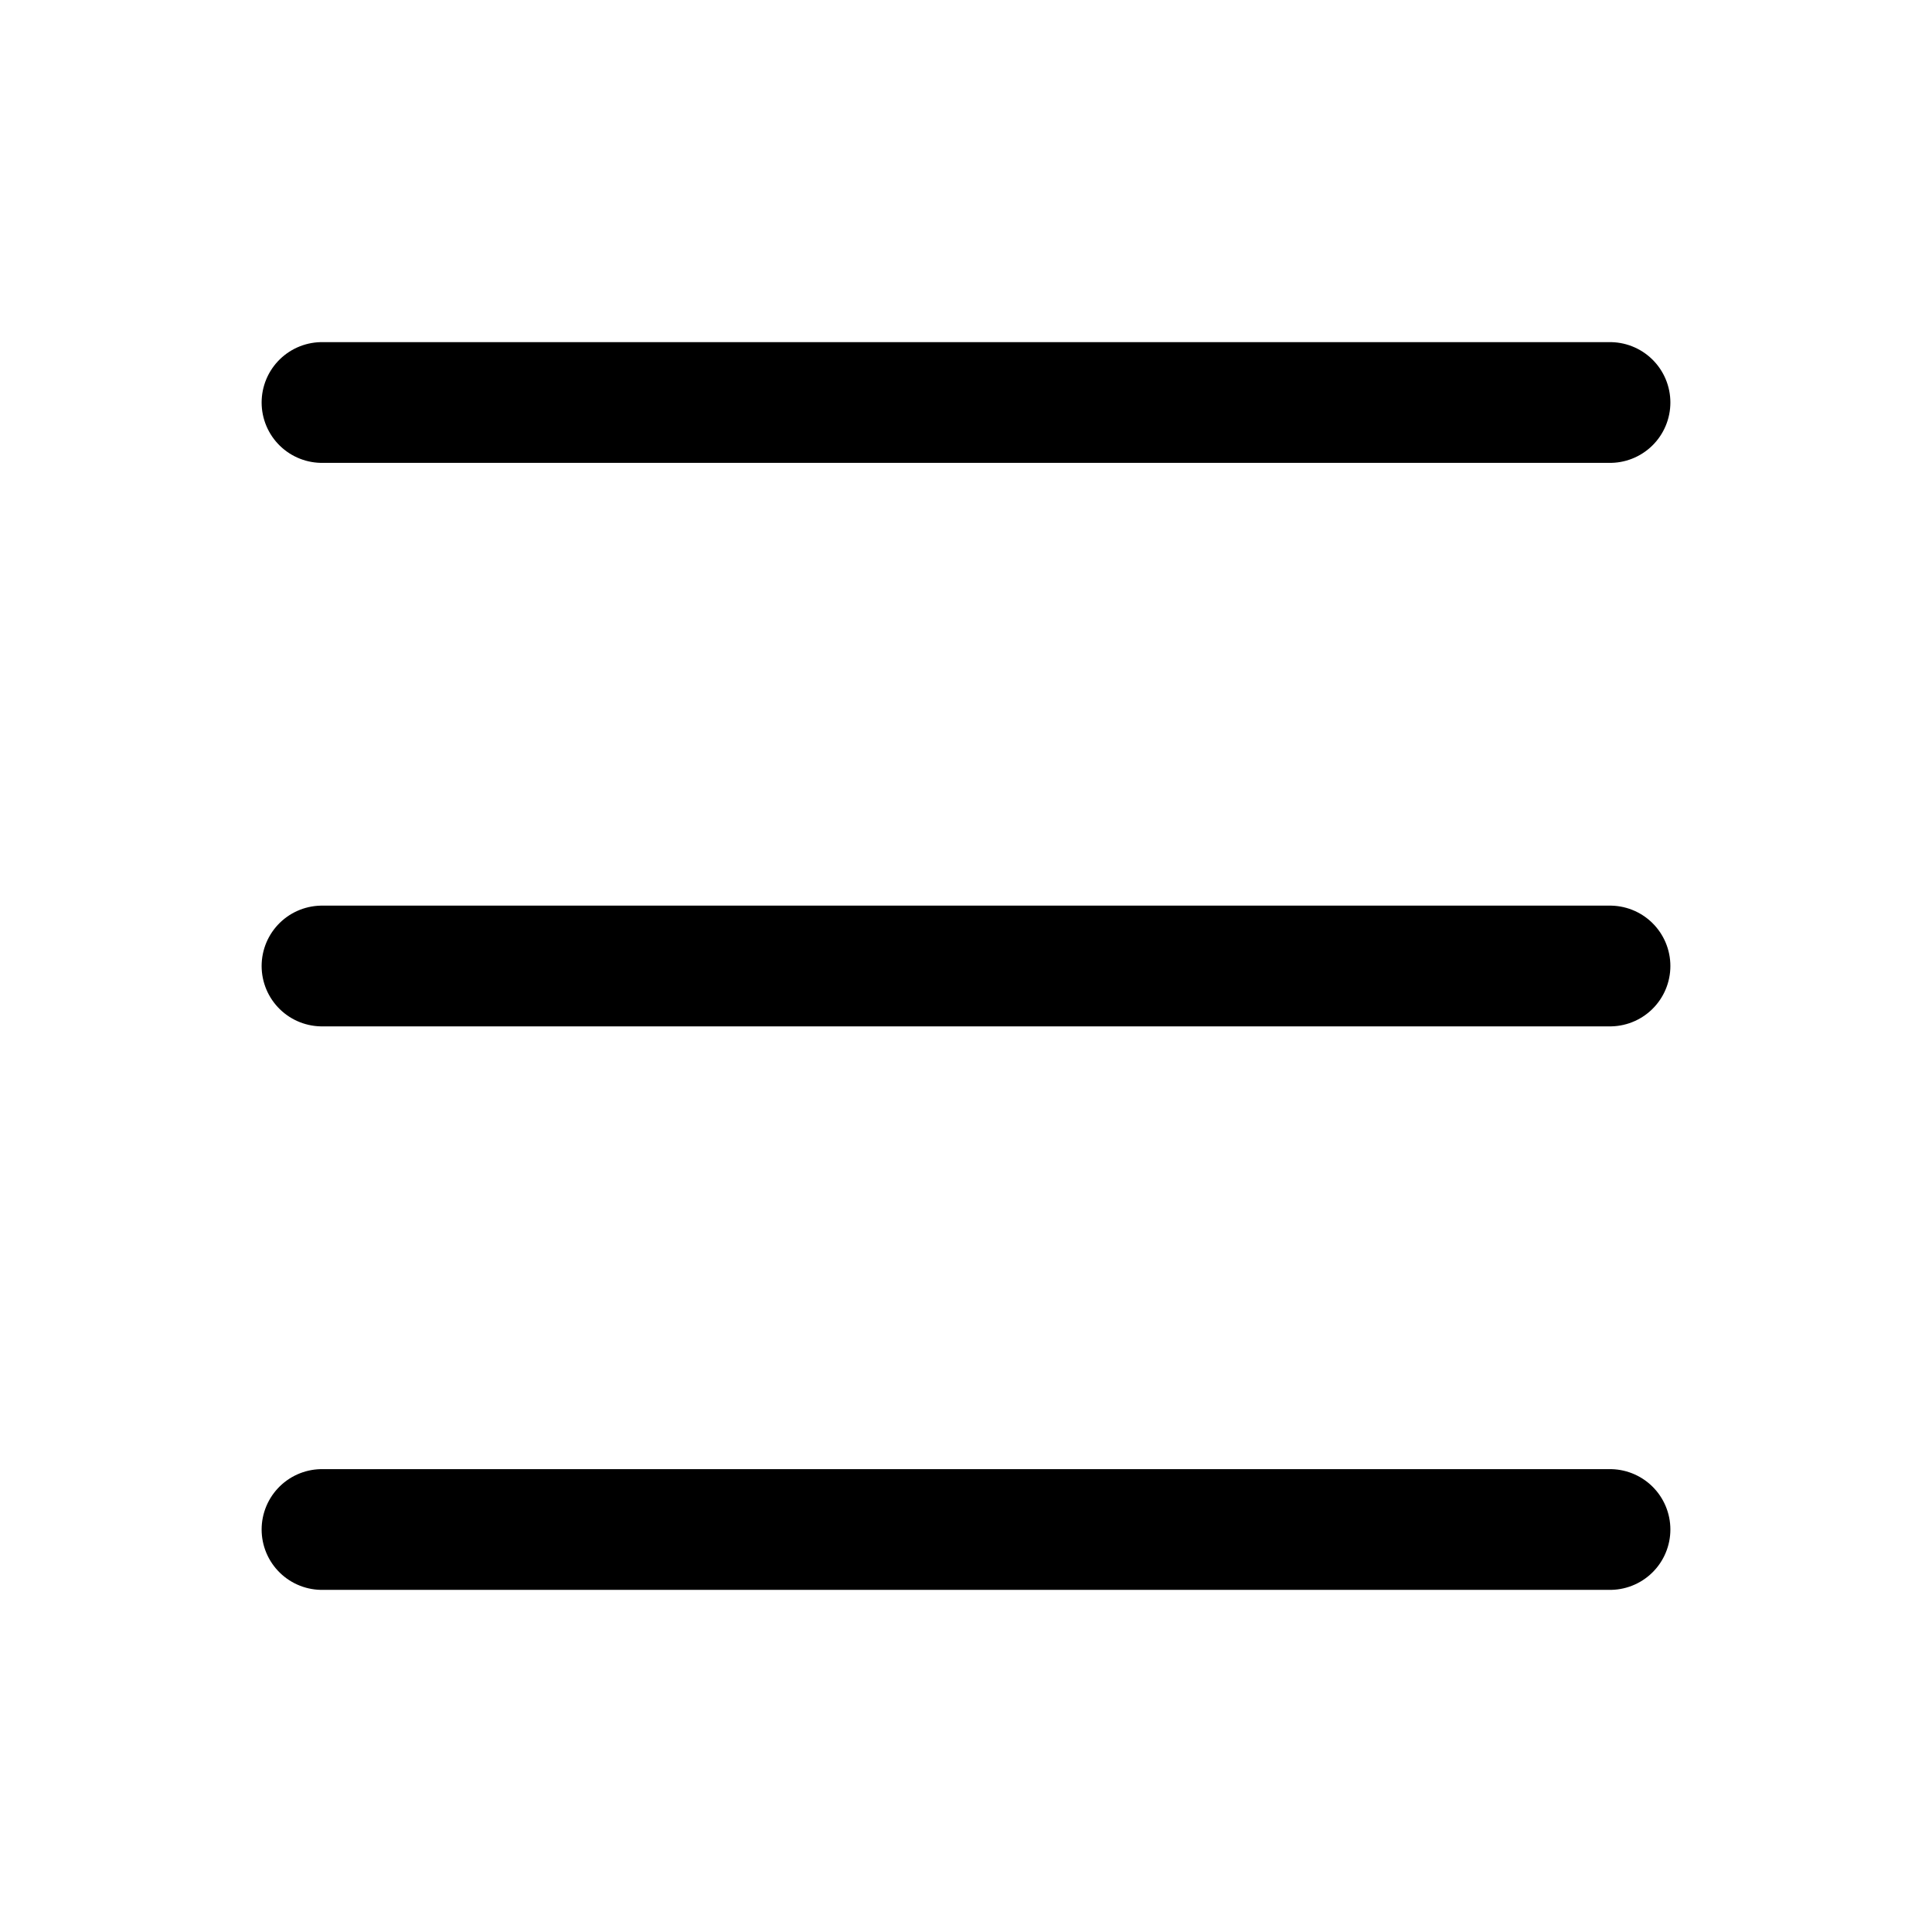
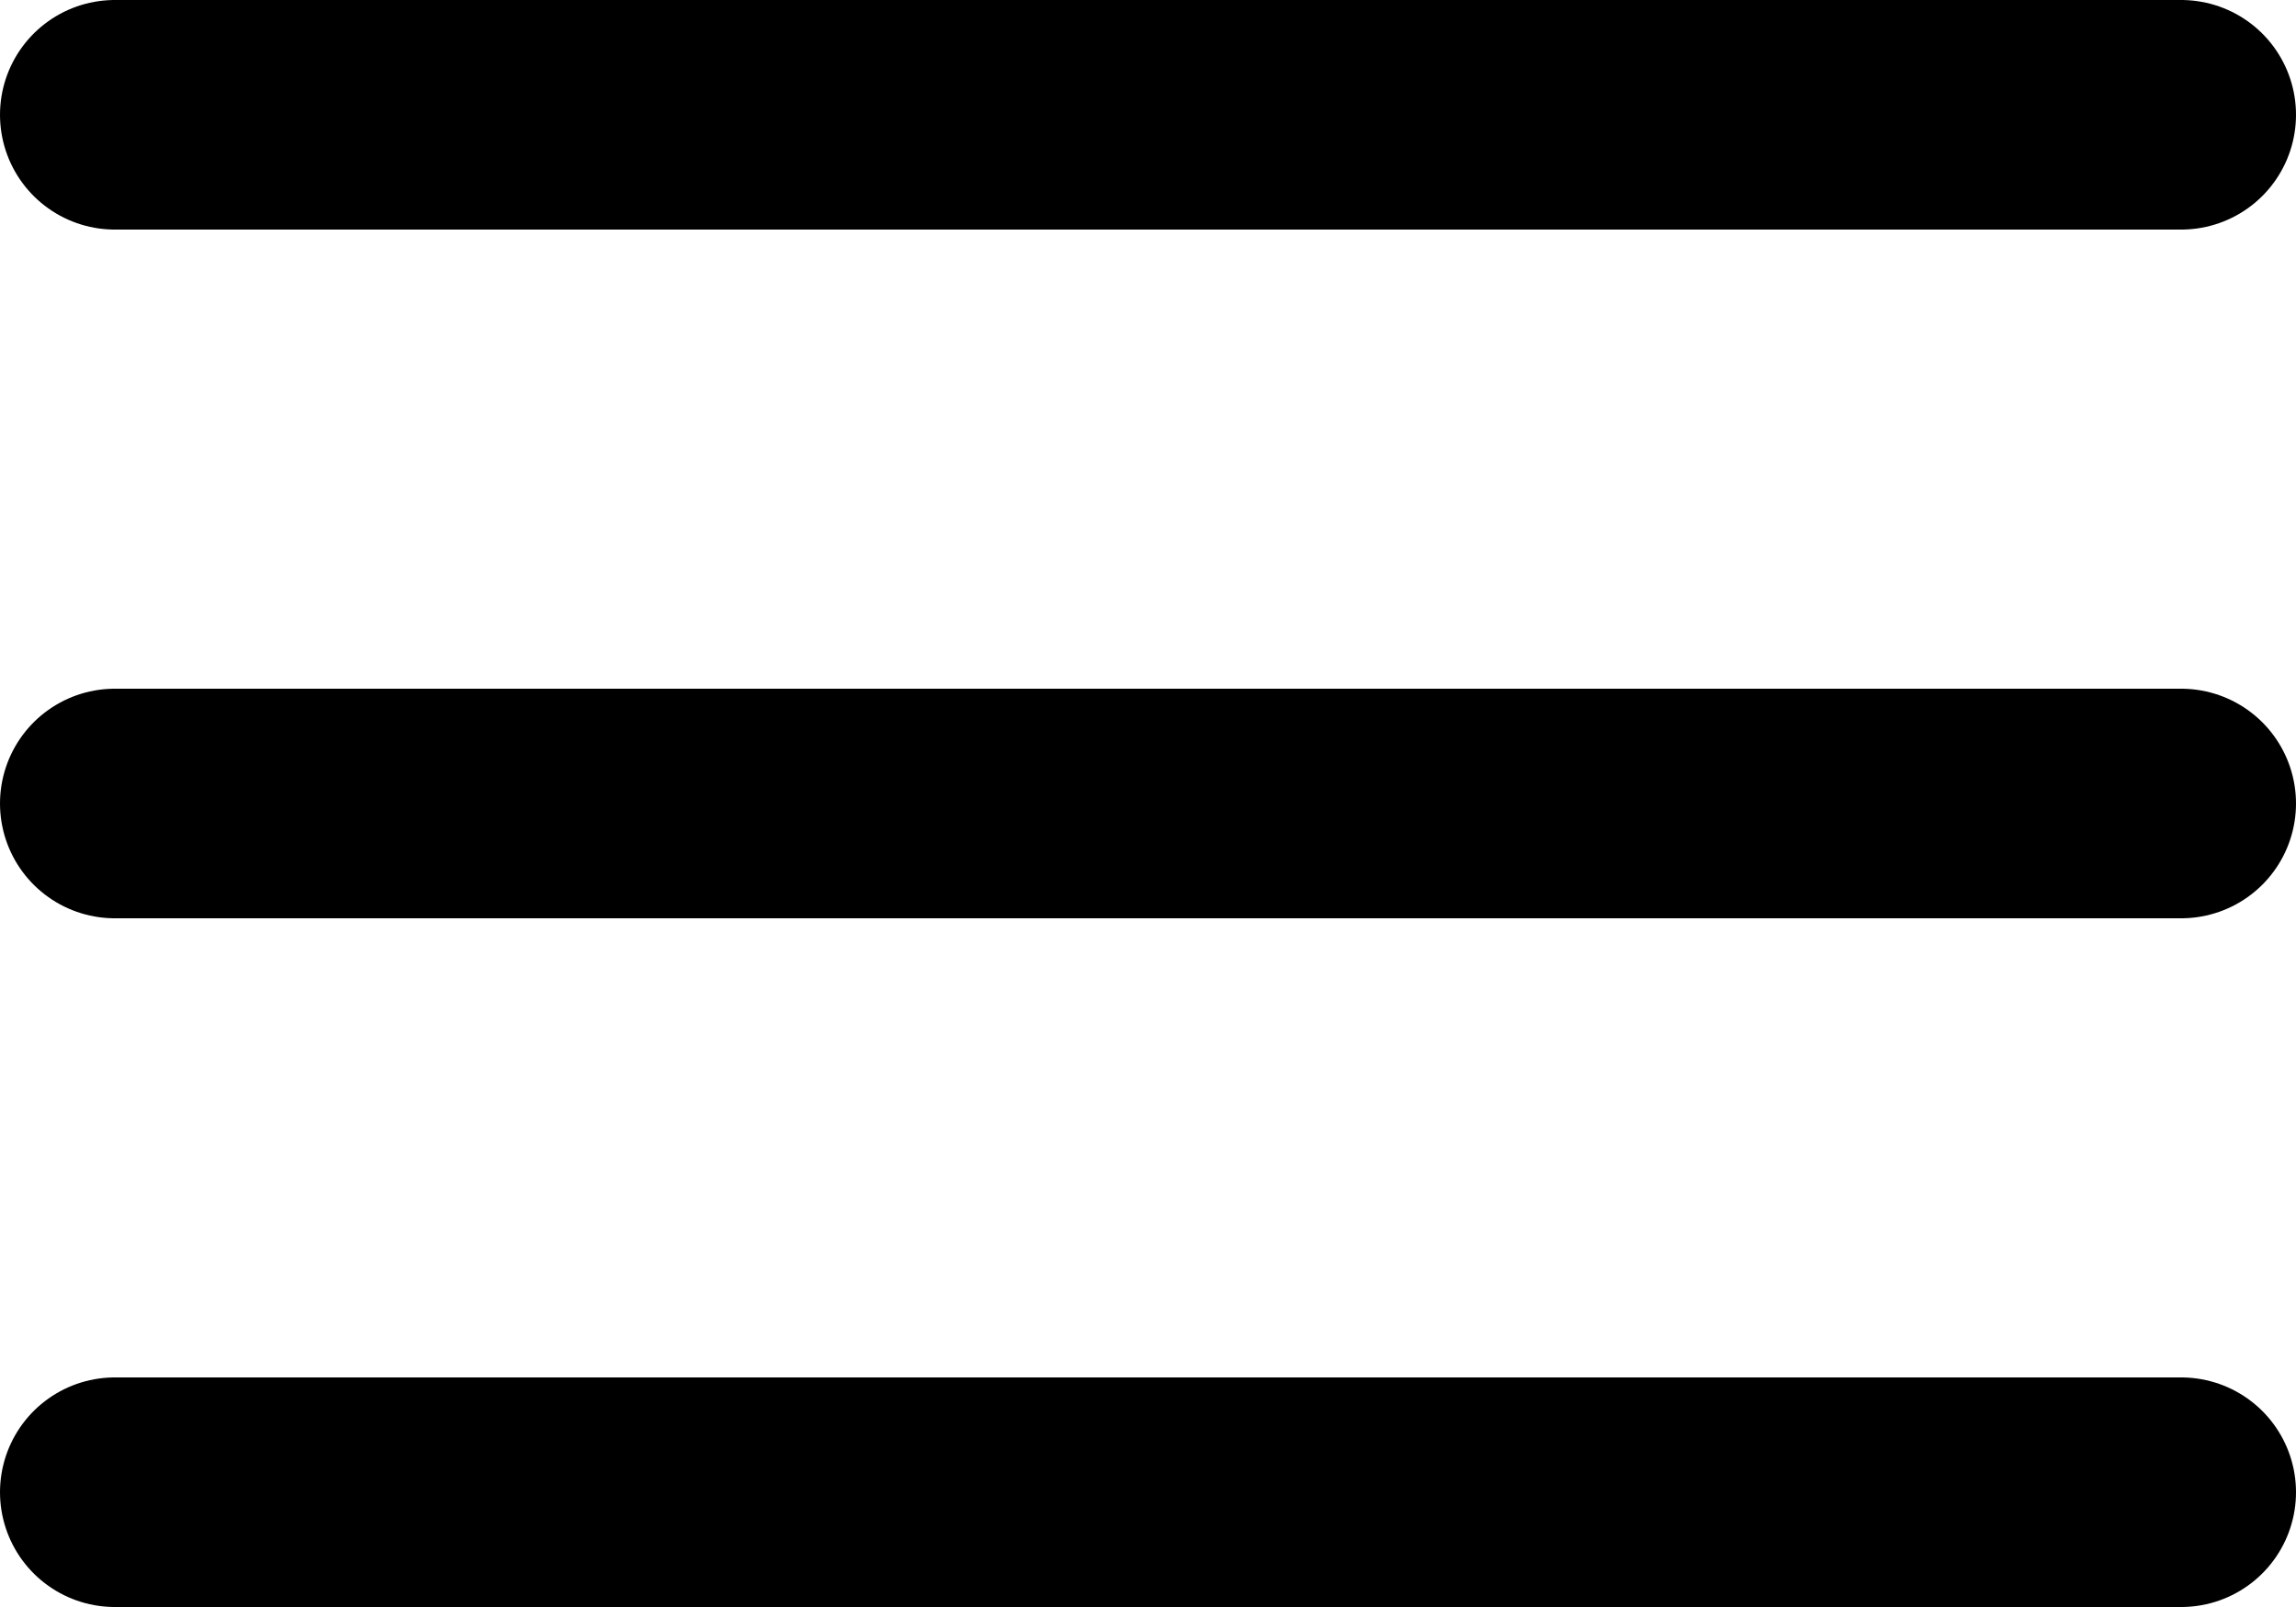
- <svg xmlns="http://www.w3.org/2000/svg" viewBox="0 0 24 24" width="24" height="24" color="#000000" fill="none">
-   <path d="M4 5L20 5" stroke="currentColor" stroke-width="1.5" stroke-linecap="round" stroke-linejoin="round" />
-   <path d="M4 12L20 12" stroke="currentColor" stroke-width="1.5" stroke-linecap="round" stroke-linejoin="round" />
-   <path d="M4 19L20 19" stroke="currentColor" stroke-width="1.5" stroke-linecap="round" stroke-linejoin="round" />
+ <svg xmlns="http://www.w3.org/2000/svg" width="20" height="14" viewBox="0 0 20 14" id="menu">
+   <g fill="none" fill-rule="evenodd" stroke-linecap="round" stroke-linejoin="round">
+     <g stroke="#000" stroke-width="2" transform="translate(-1629 -1753)">
+       <g transform="translate(1630 1754)">
+         <path d="M0 6h18M0 0h18M0 12h18" />
+       </g>
+     </g>
+   </g>
</svg>
